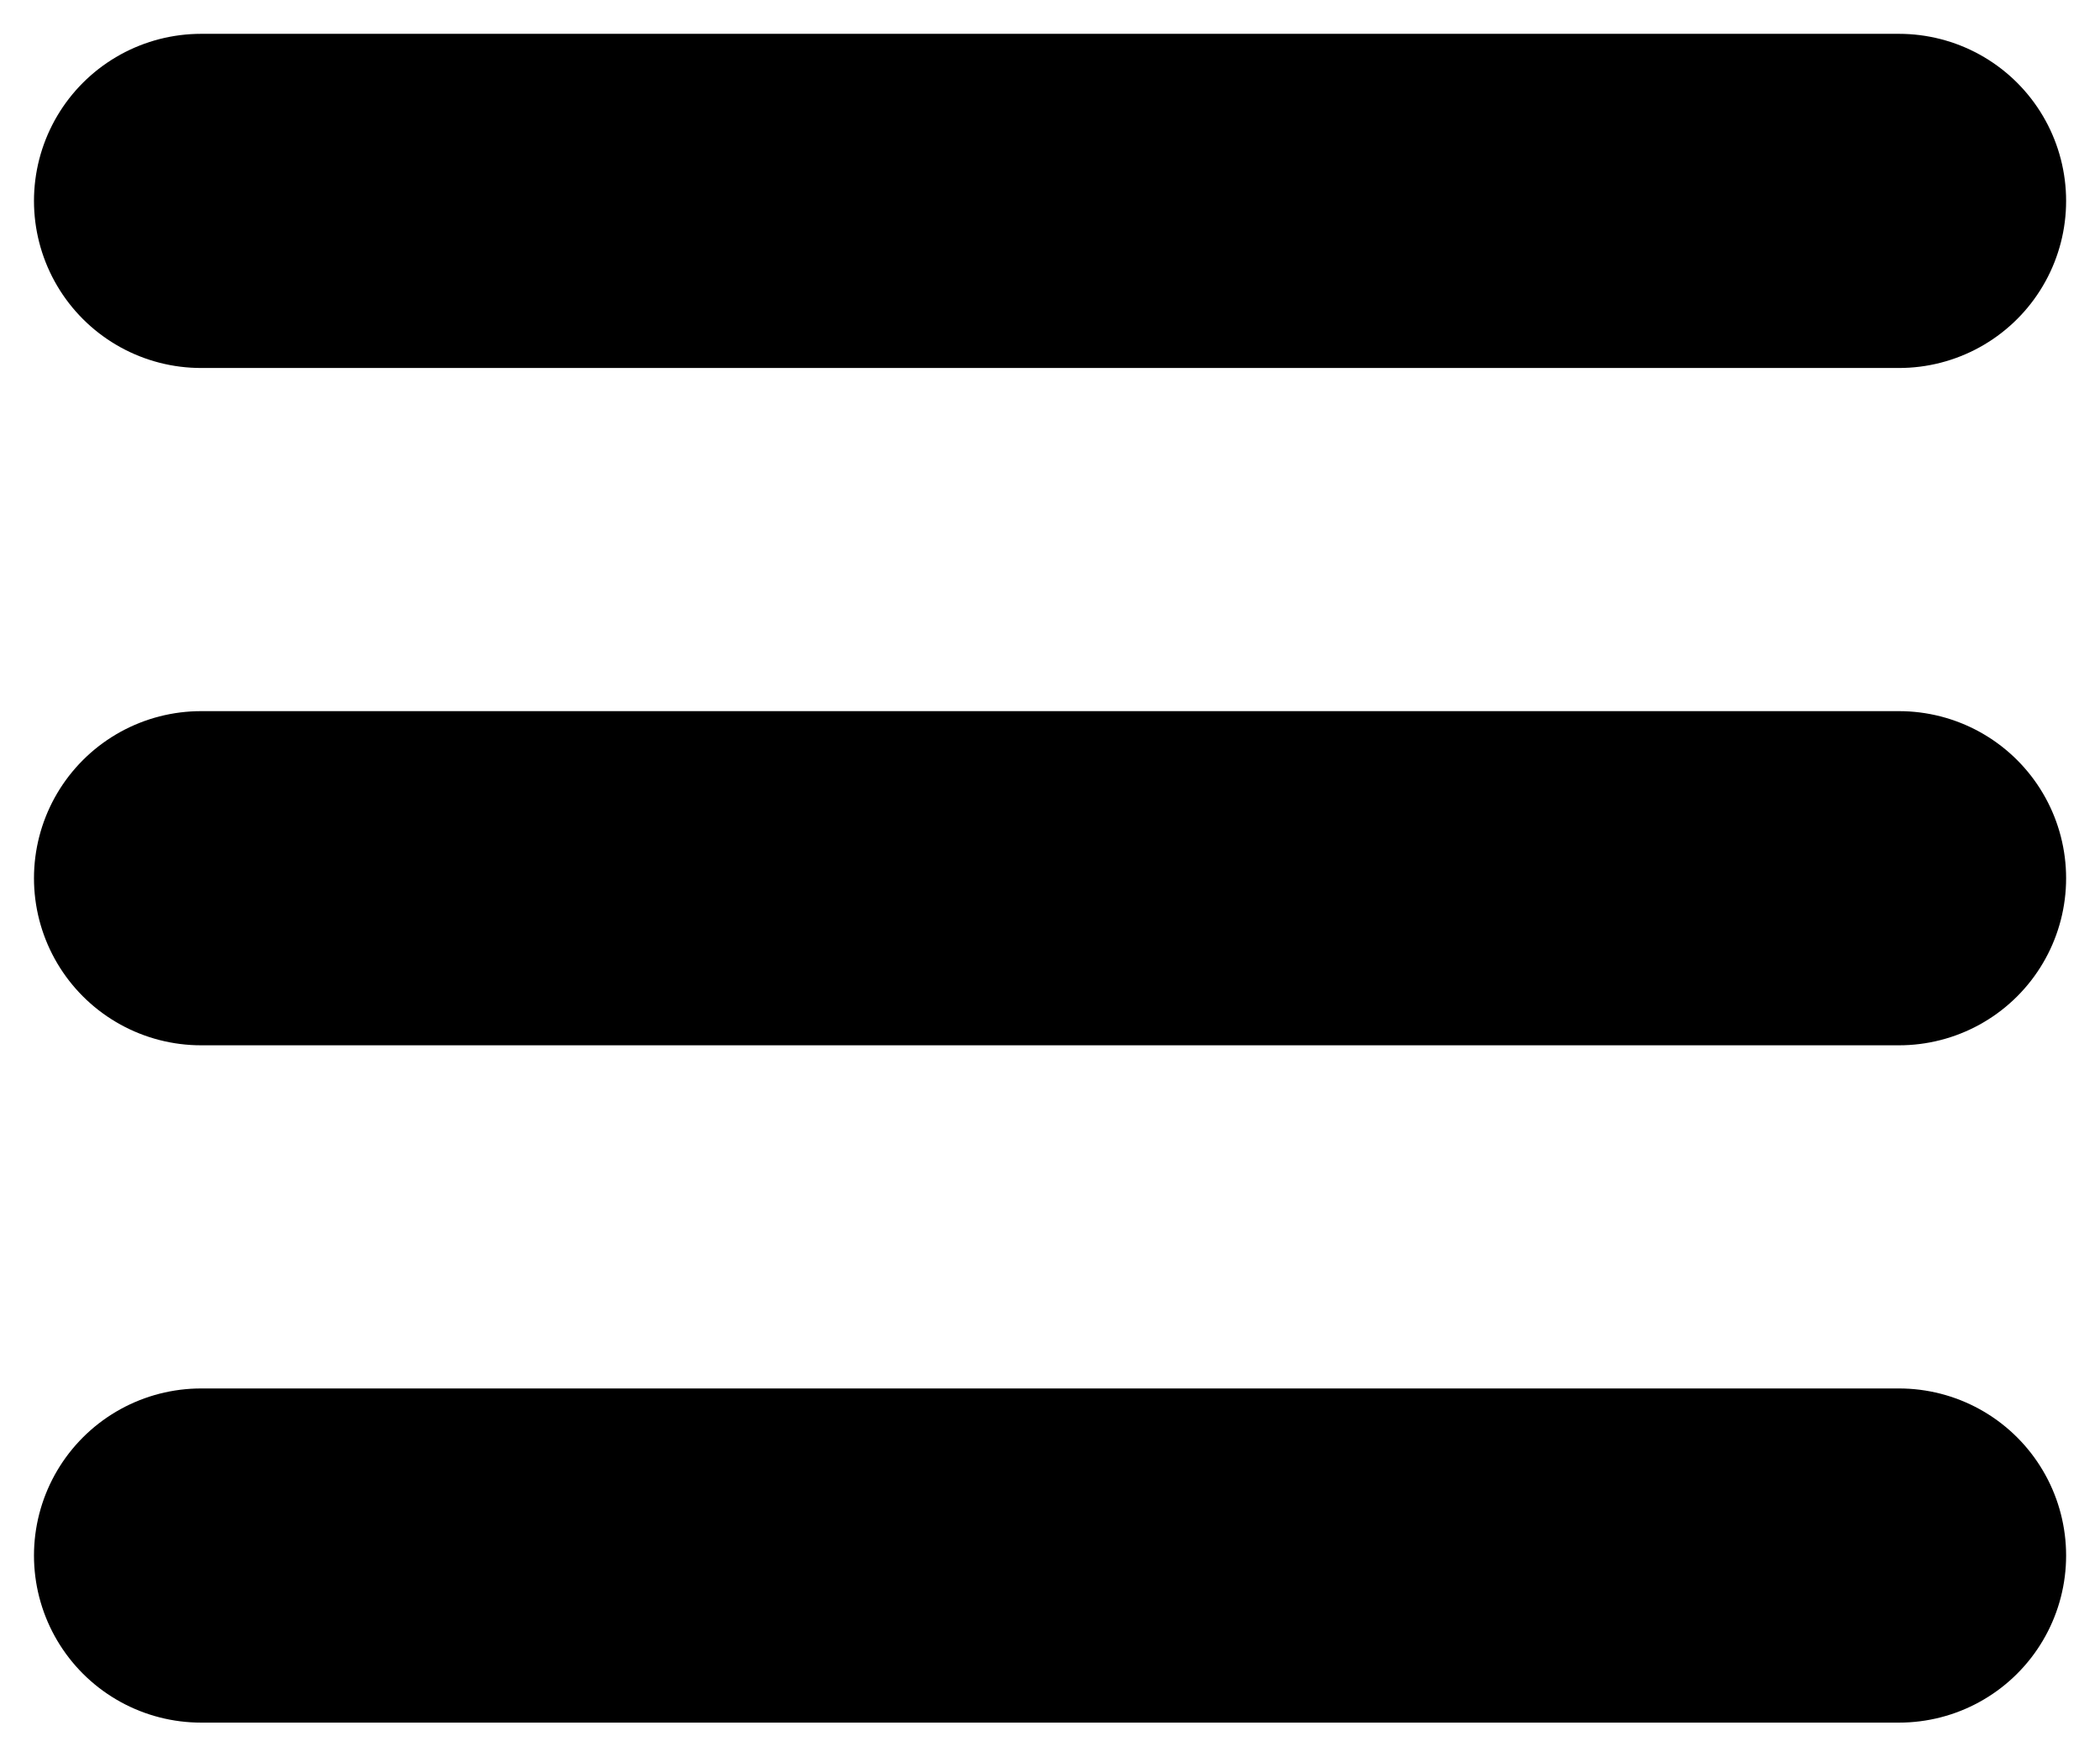
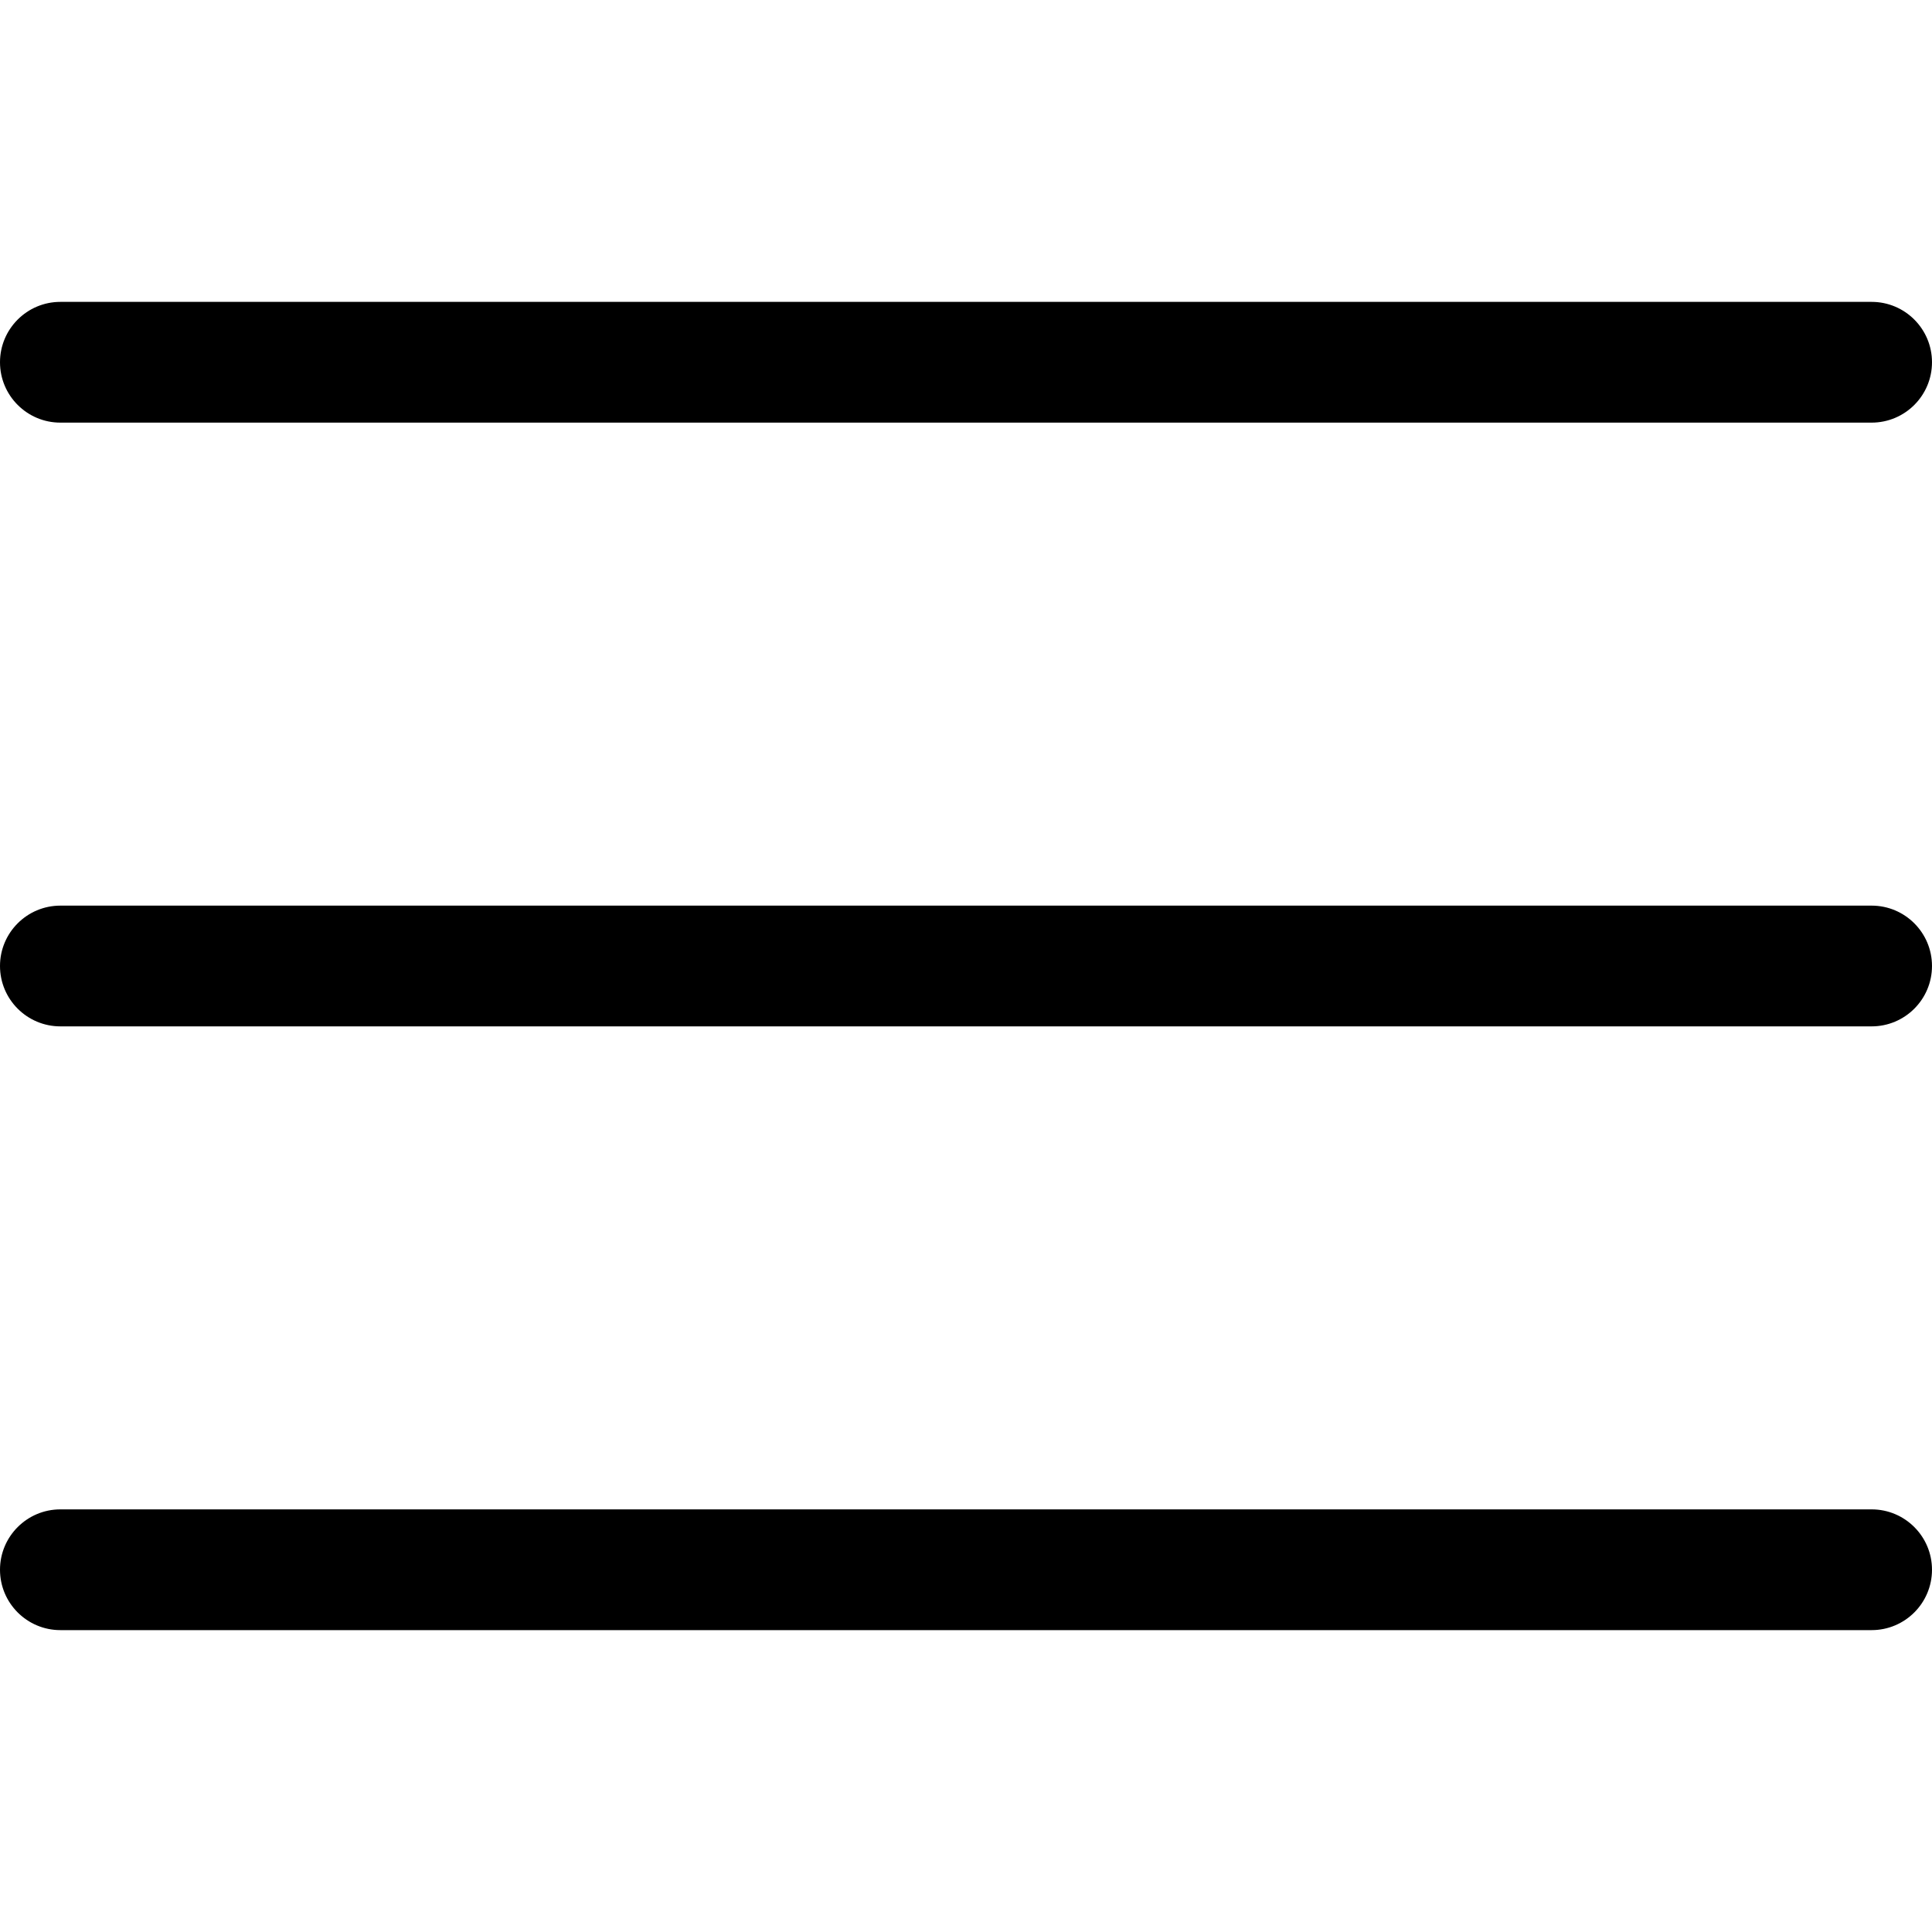
- <svg xmlns="http://www.w3.org/2000/svg" width="310" height="259.344" id="svg2" version="1.1">
-   <defs id="defs4" />
-   <g id="layer1" transform="translate(10.01562,-803.0312)">
-     <g id="g3837">
-       <path id="path3785-0" d="m 19.668,1032.694 250.646,0 0,0" style="fill:none;stroke:#000000;stroke-width:49.336;stroke-linecap:round;stroke-linejoin:miter;stroke-miterlimit:4;stroke-opacity:1;stroke-dasharray:none" />
-       <path id="path3785-0-9" d="m 19.668,932.694 250.646,0 0,0" style="fill:none;stroke:#000000;stroke-width:49.336;stroke-linecap:round;stroke-linejoin:miter;stroke-miterlimit:4;stroke-opacity:1;stroke-dasharray:none" />
-       <path id="path3785-0-4" d="m 19.668,832.694 250.646,0 0,0" style="fill:none;stroke:#000000;stroke-width:49.336;stroke-linecap:round;stroke-linejoin:miter;stroke-miterlimit:4;stroke-opacity:1;stroke-dasharray:none" />
+ <svg xmlns="http://www.w3.org/2000/svg" version="1.1" id="Capa_1" x="0px" y="0px" viewBox="0 0 384.97 384.97" style="enable-background:new 0 0 384.97 384.97;" xml:space="preserve">
+   <g>
+     <g id="Menu">
+       <path d="M12.03,84.212h360.909c6.641,0,12.03-5.39,12.03-12.03c0-6.641-5.39-12.03-12.03-12.03H12.03    C5.39,60.152,0,65.541,0,72.182C0,78.823,5.39,84.212,12.03,84.212z" />
+       <path d="M372.939,180.455H12.03c-6.641,0-12.03,5.39-12.03,12.03s5.39,12.03,12.03,12.03h360.909c6.641,0,12.03-5.39,12.03-12.03    S379.58,180.455,372.939,180.455z" />
+       <path d="M372.939,300.758H12.03c-6.641,0-12.03,5.39-12.03,12.03c0,6.641,5.39,12.03,12.03,12.03h360.909    c6.641,0,12.03-5.39,12.03-12.03C384.97,306.147,379.58,300.758,372.939,300.758z" />
    </g>
+     <g>
+ 	</g>
+     <g>
+ 	</g>
+     <g>
+ 	</g>
+     <g>
+ 	</g>
+     <g>
+ 	</g>
+     <g>
+ 	</g>
  </g>
+   <g>
+ </g>
+   <g>
+ </g>
+   <g>
+ </g>
+   <g>
+ </g>
+   <g>
+ </g>
+   <g>
+ </g>
+   <g>
+ </g>
+   <g>
+ </g>
+   <g>
+ </g>
+   <g>
+ </g>
+   <g>
+ </g>
+   <g>
+ </g>
+   <g>
+ </g>
+   <g>
+ </g>
+   <g>
+ </g>
</svg>
